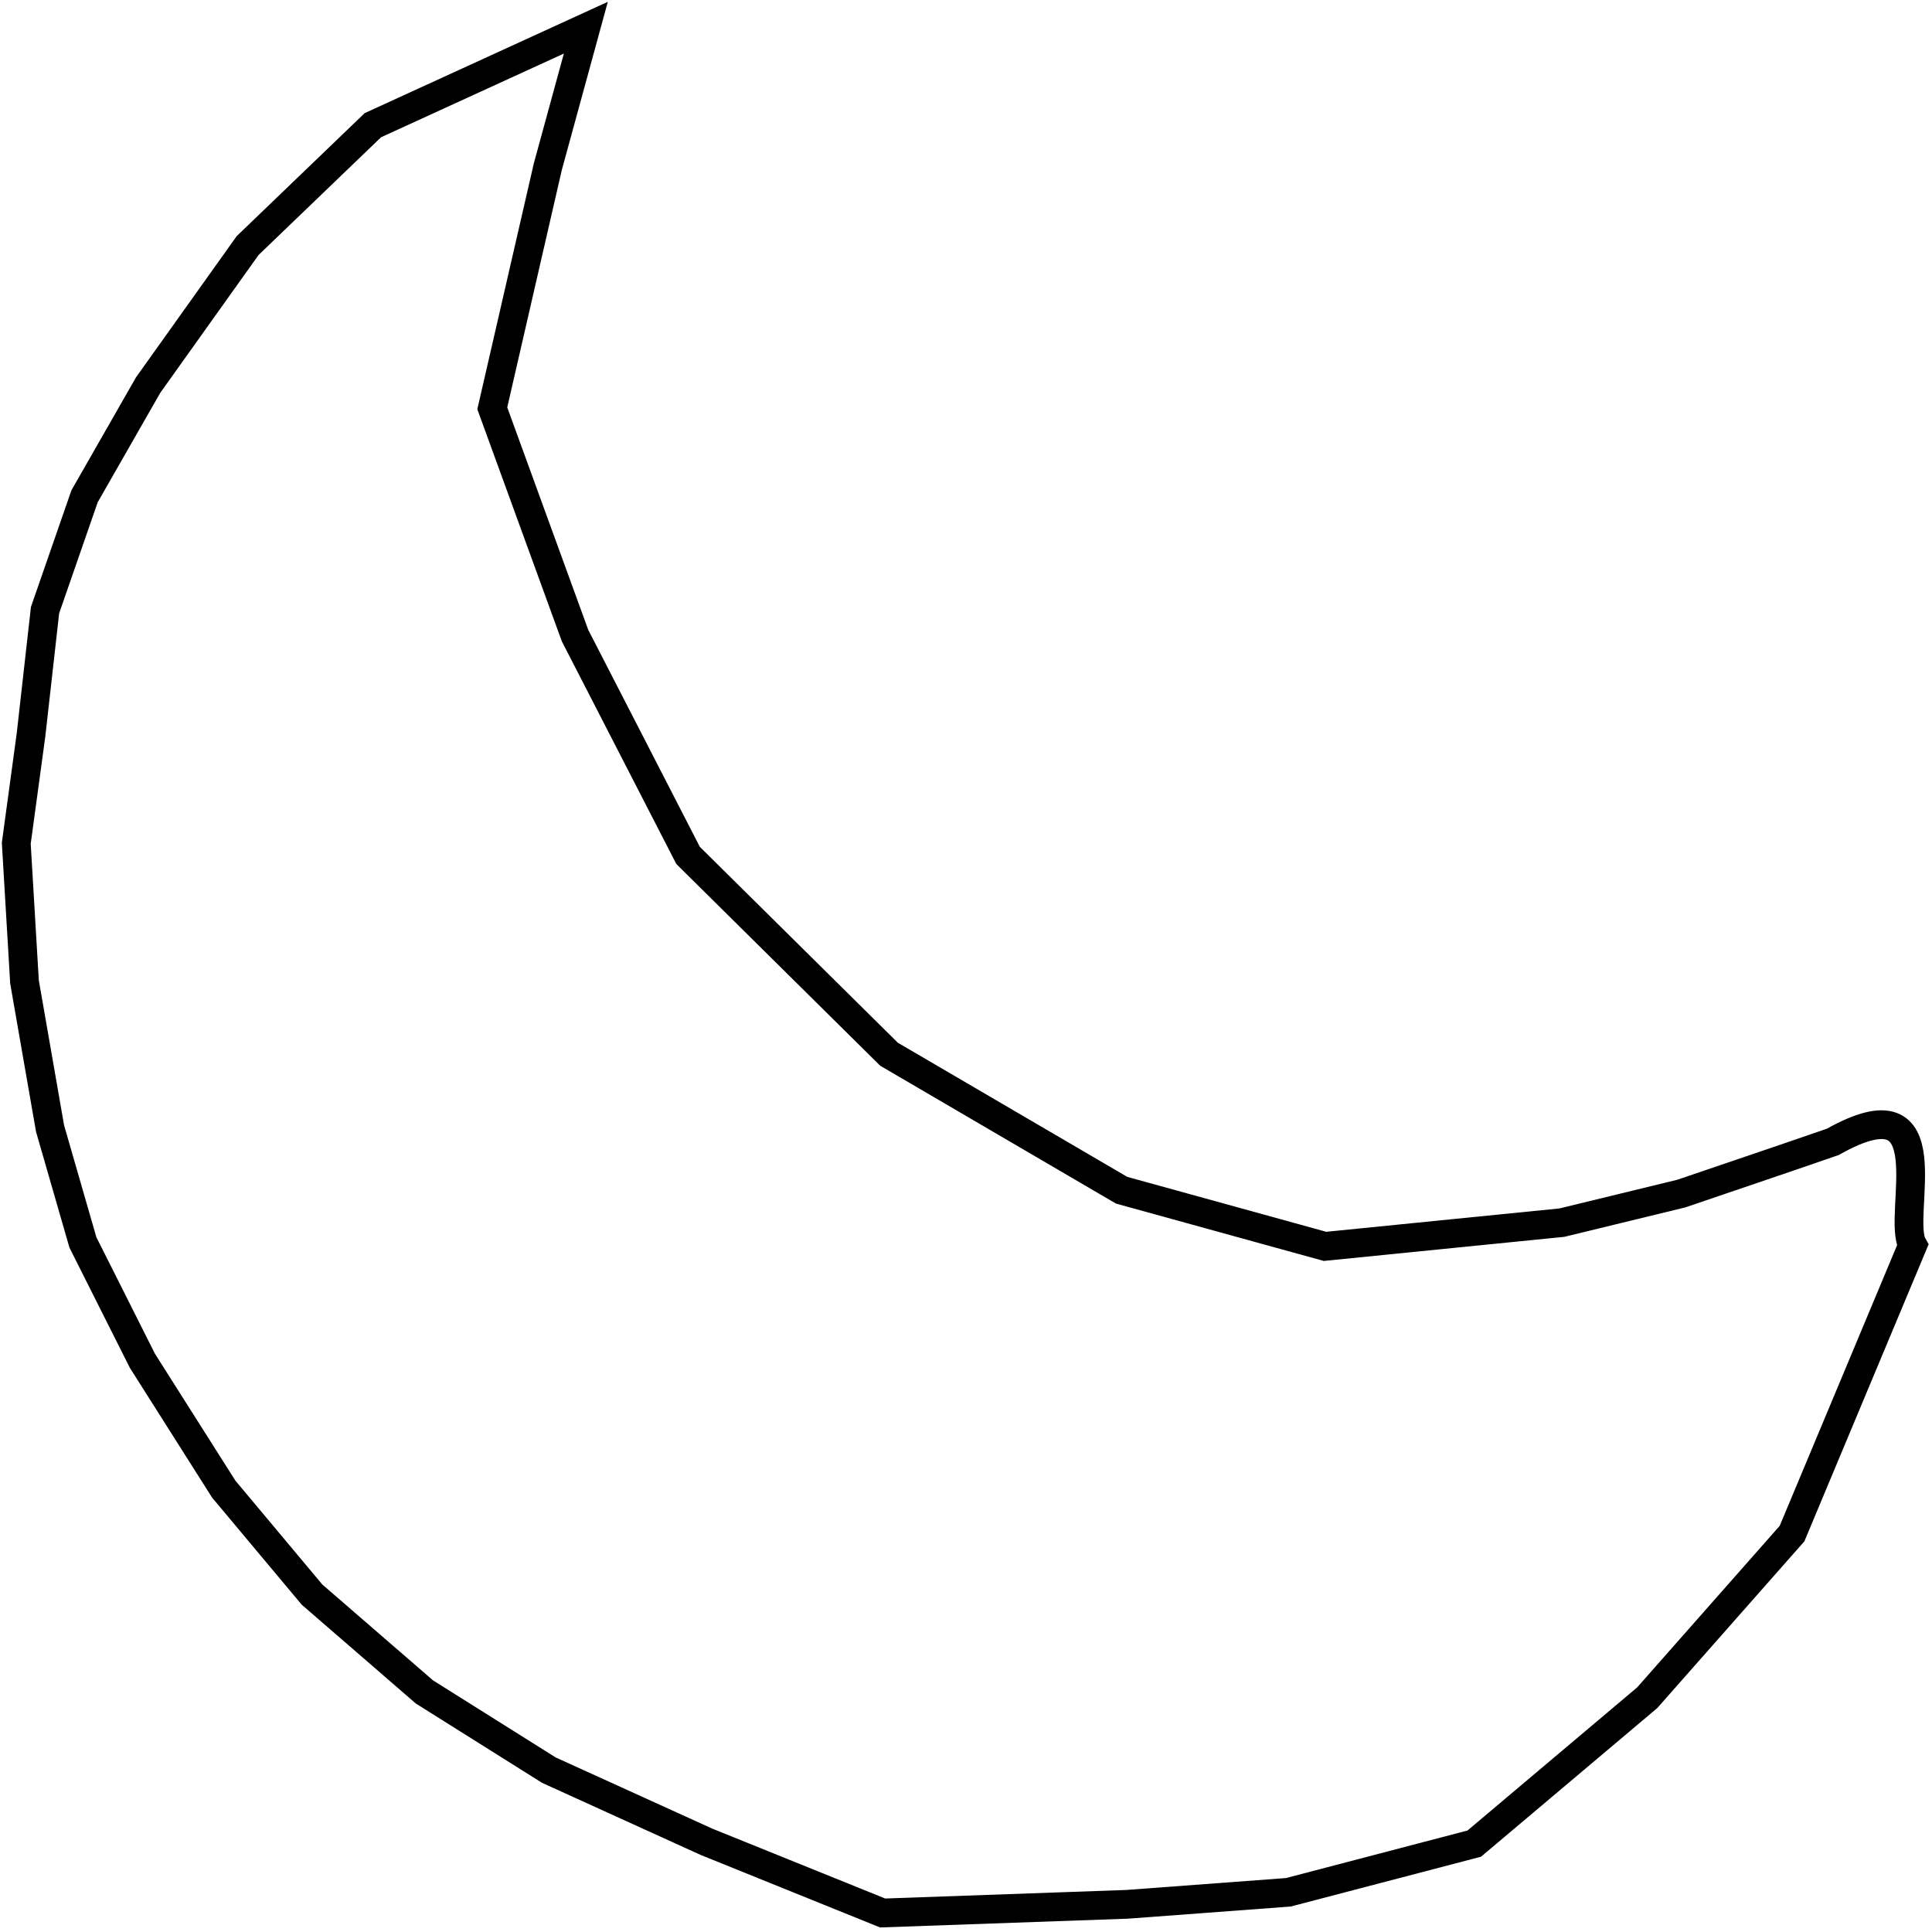
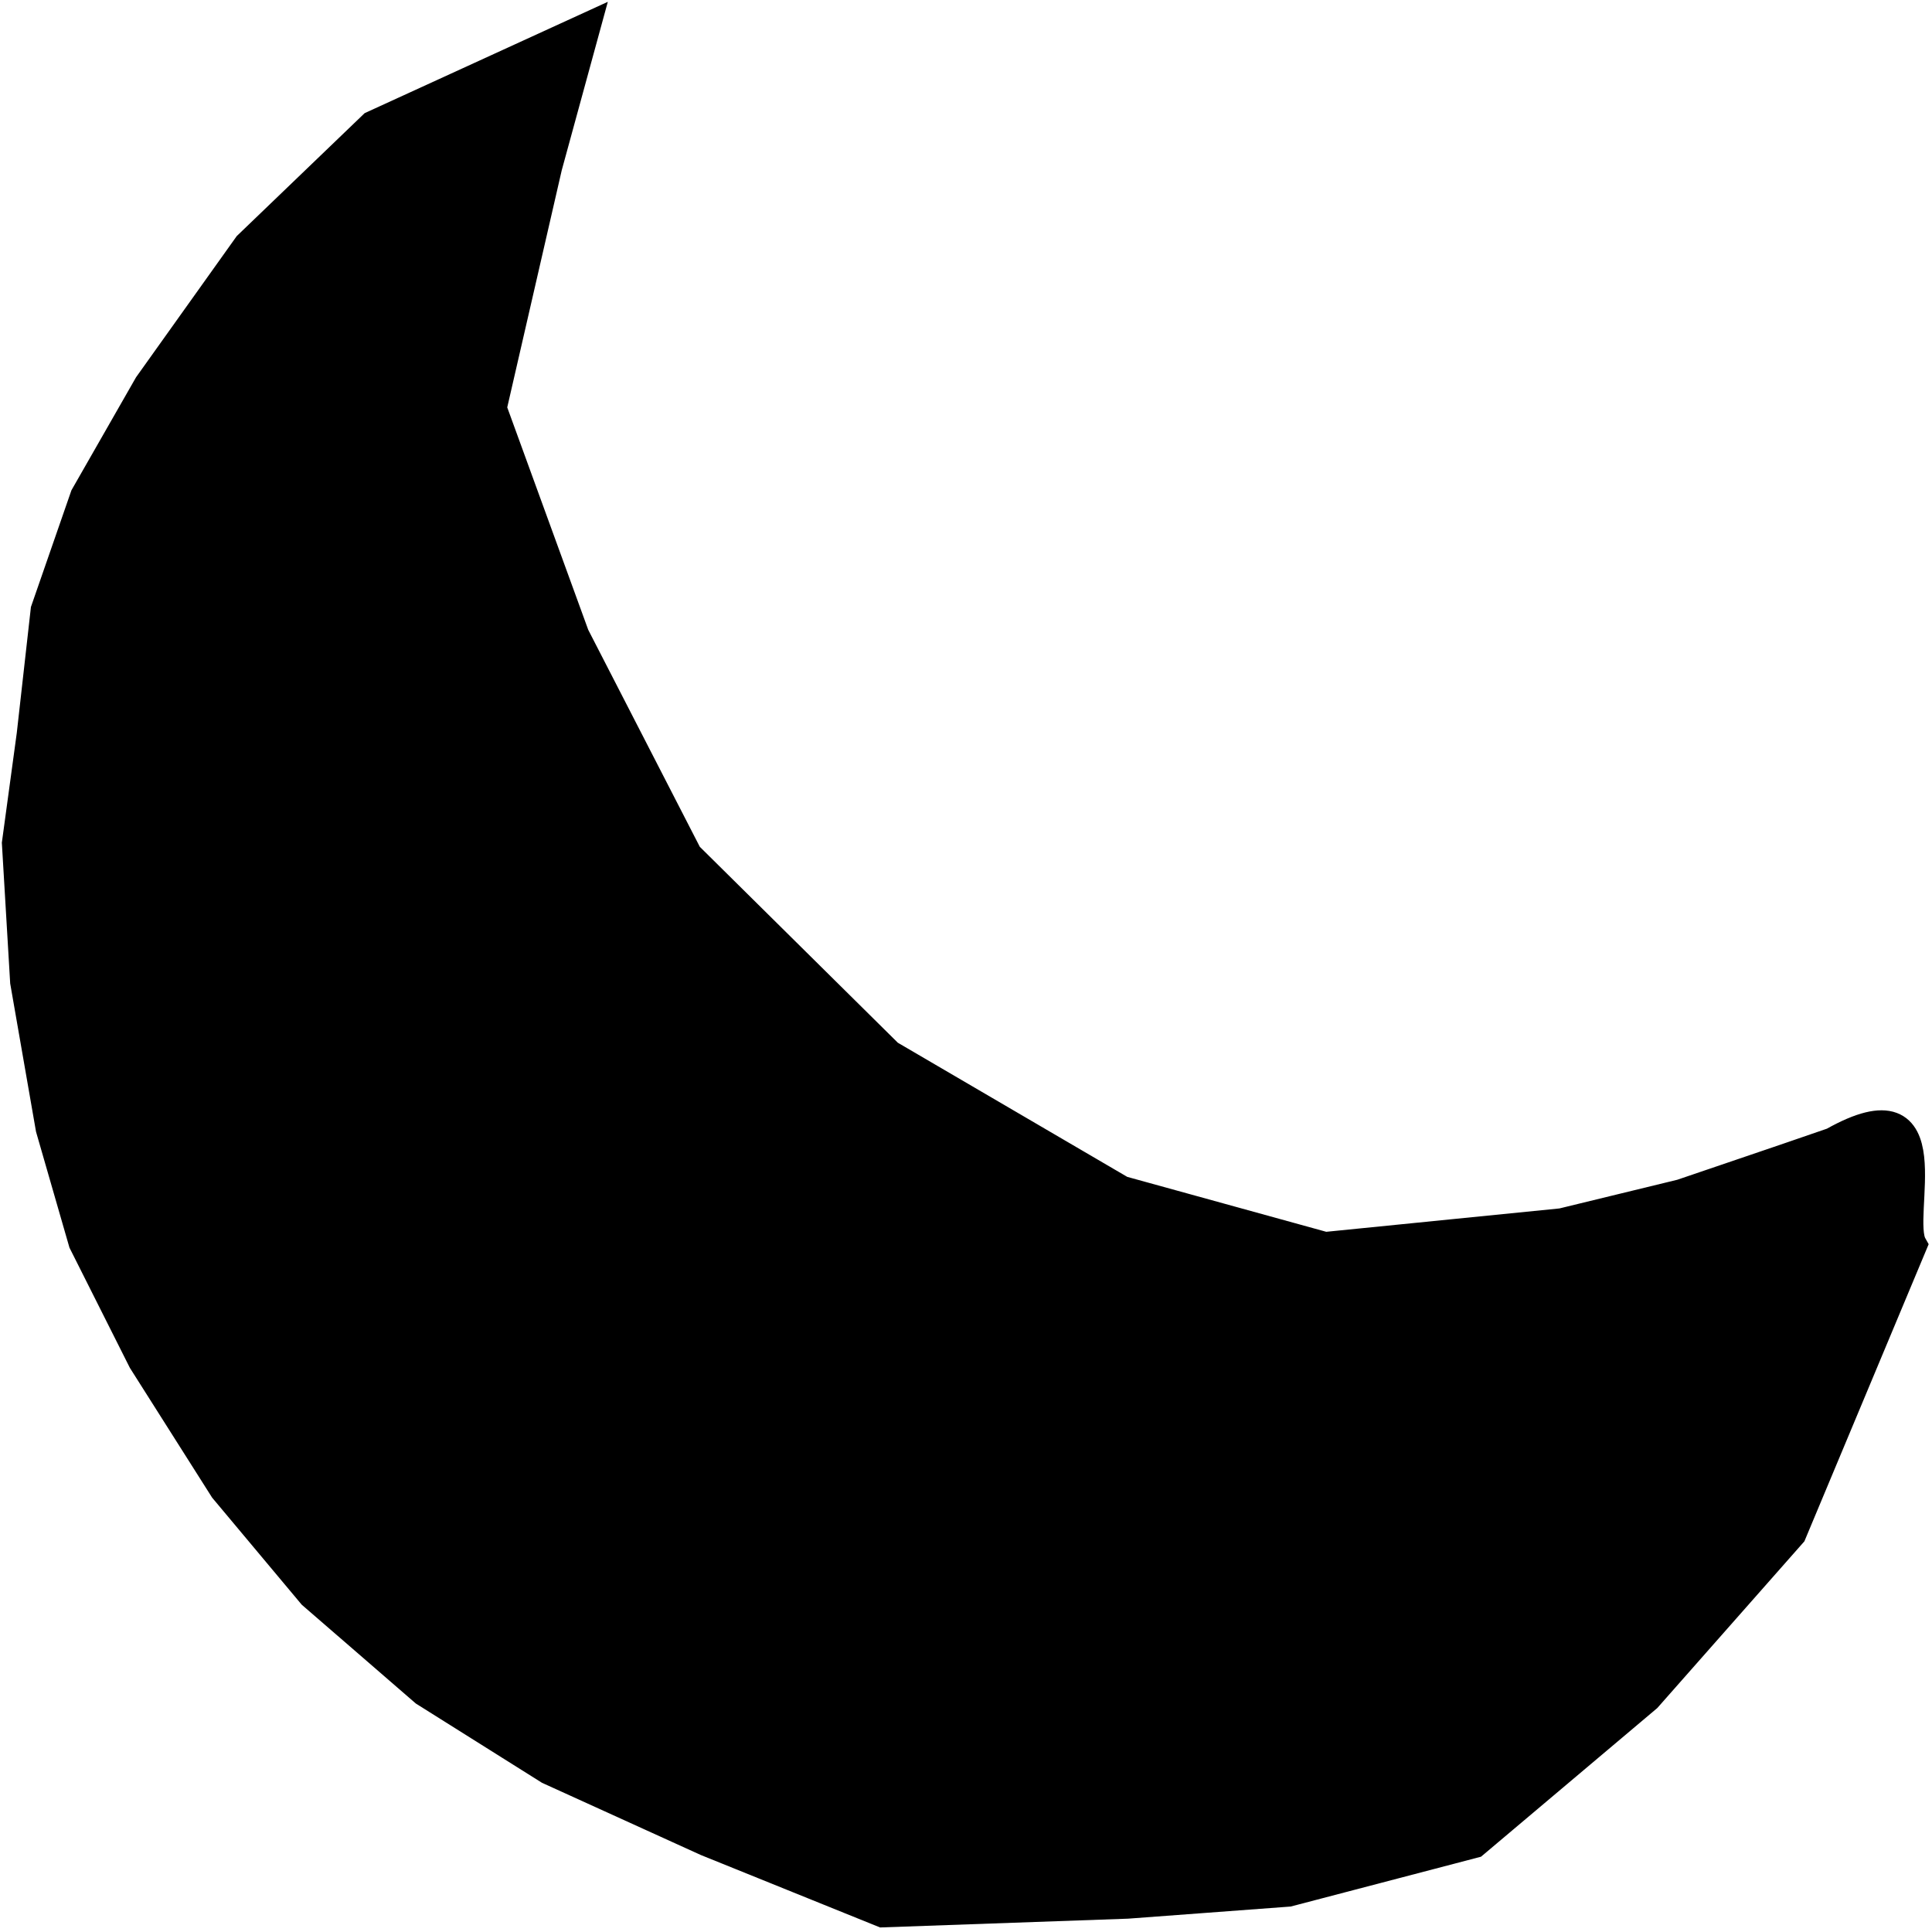
<svg xmlns="http://www.w3.org/2000/svg" width="48" height="48" viewBox="0 0 12.7 12.7" version="1.1" id="svg5">
  <defs id="defs2">
-     </defs>
+       </defs>
  <g id="layer1">
-     <path style="fill:none;stroke:#000000;stroke-width:0.189px;stroke-linecap:butt;stroke-linejoin:miter;stroke-opacity:1" d="M 3.851,0.182 2.451,0.823 1.628,1.614 0.974,2.531 0.556,3.262 0.296,4.011 0.204,4.83 l -0.097,0.713 0.054,0.911 0.168,0.964 0.216,0.749 0.391,0.778 0.535,0.844 0.58,0.693 0.739,0.64 0.818,0.514 1.036,0.471 1.158,0.468 1.608,-0.057 1.059,-0.079 1.222,-0.32 1.137,-0.959 0.952,-1.079 0.793,-1.896 C 12.463,7.991 12.808,7.078 12.048,7.506 L 11.731,7.615 11.052,7.846 10.267,8.037 8.71,8.193 7.373,7.824 5.844,6.93 4.523,5.623 3.78,4.178 3.236,2.684 3.601,1.096 Z" id="path8770" />
+     <path style="stroke:#000000;stroke-width:0.189px;stroke-linecap:butt;stroke-linejoin:miter;stroke-opacity:1" d="M 3.851,0.182 2.451,0.823 1.628,1.614 0.974,2.531 0.556,3.262 0.296,4.011 0.204,4.83 l -0.097,0.713 0.054,0.911 0.168,0.964 0.216,0.749 0.391,0.778 0.535,0.844 0.58,0.693 0.739,0.64 0.818,0.514 1.036,0.471 1.158,0.468 1.608,-0.057 1.059,-0.079 1.222,-0.32 1.137,-0.959 0.952,-1.079 0.793,-1.896 C 12.463,7.991 12.808,7.078 12.048,7.506 L 11.731,7.615 11.052,7.846 10.267,8.037 8.71,8.193 7.373,7.824 5.844,6.93 4.523,5.623 3.78,4.178 3.236,2.684 3.601,1.096 Z" id="path8770" />
  </g>
</svg>
